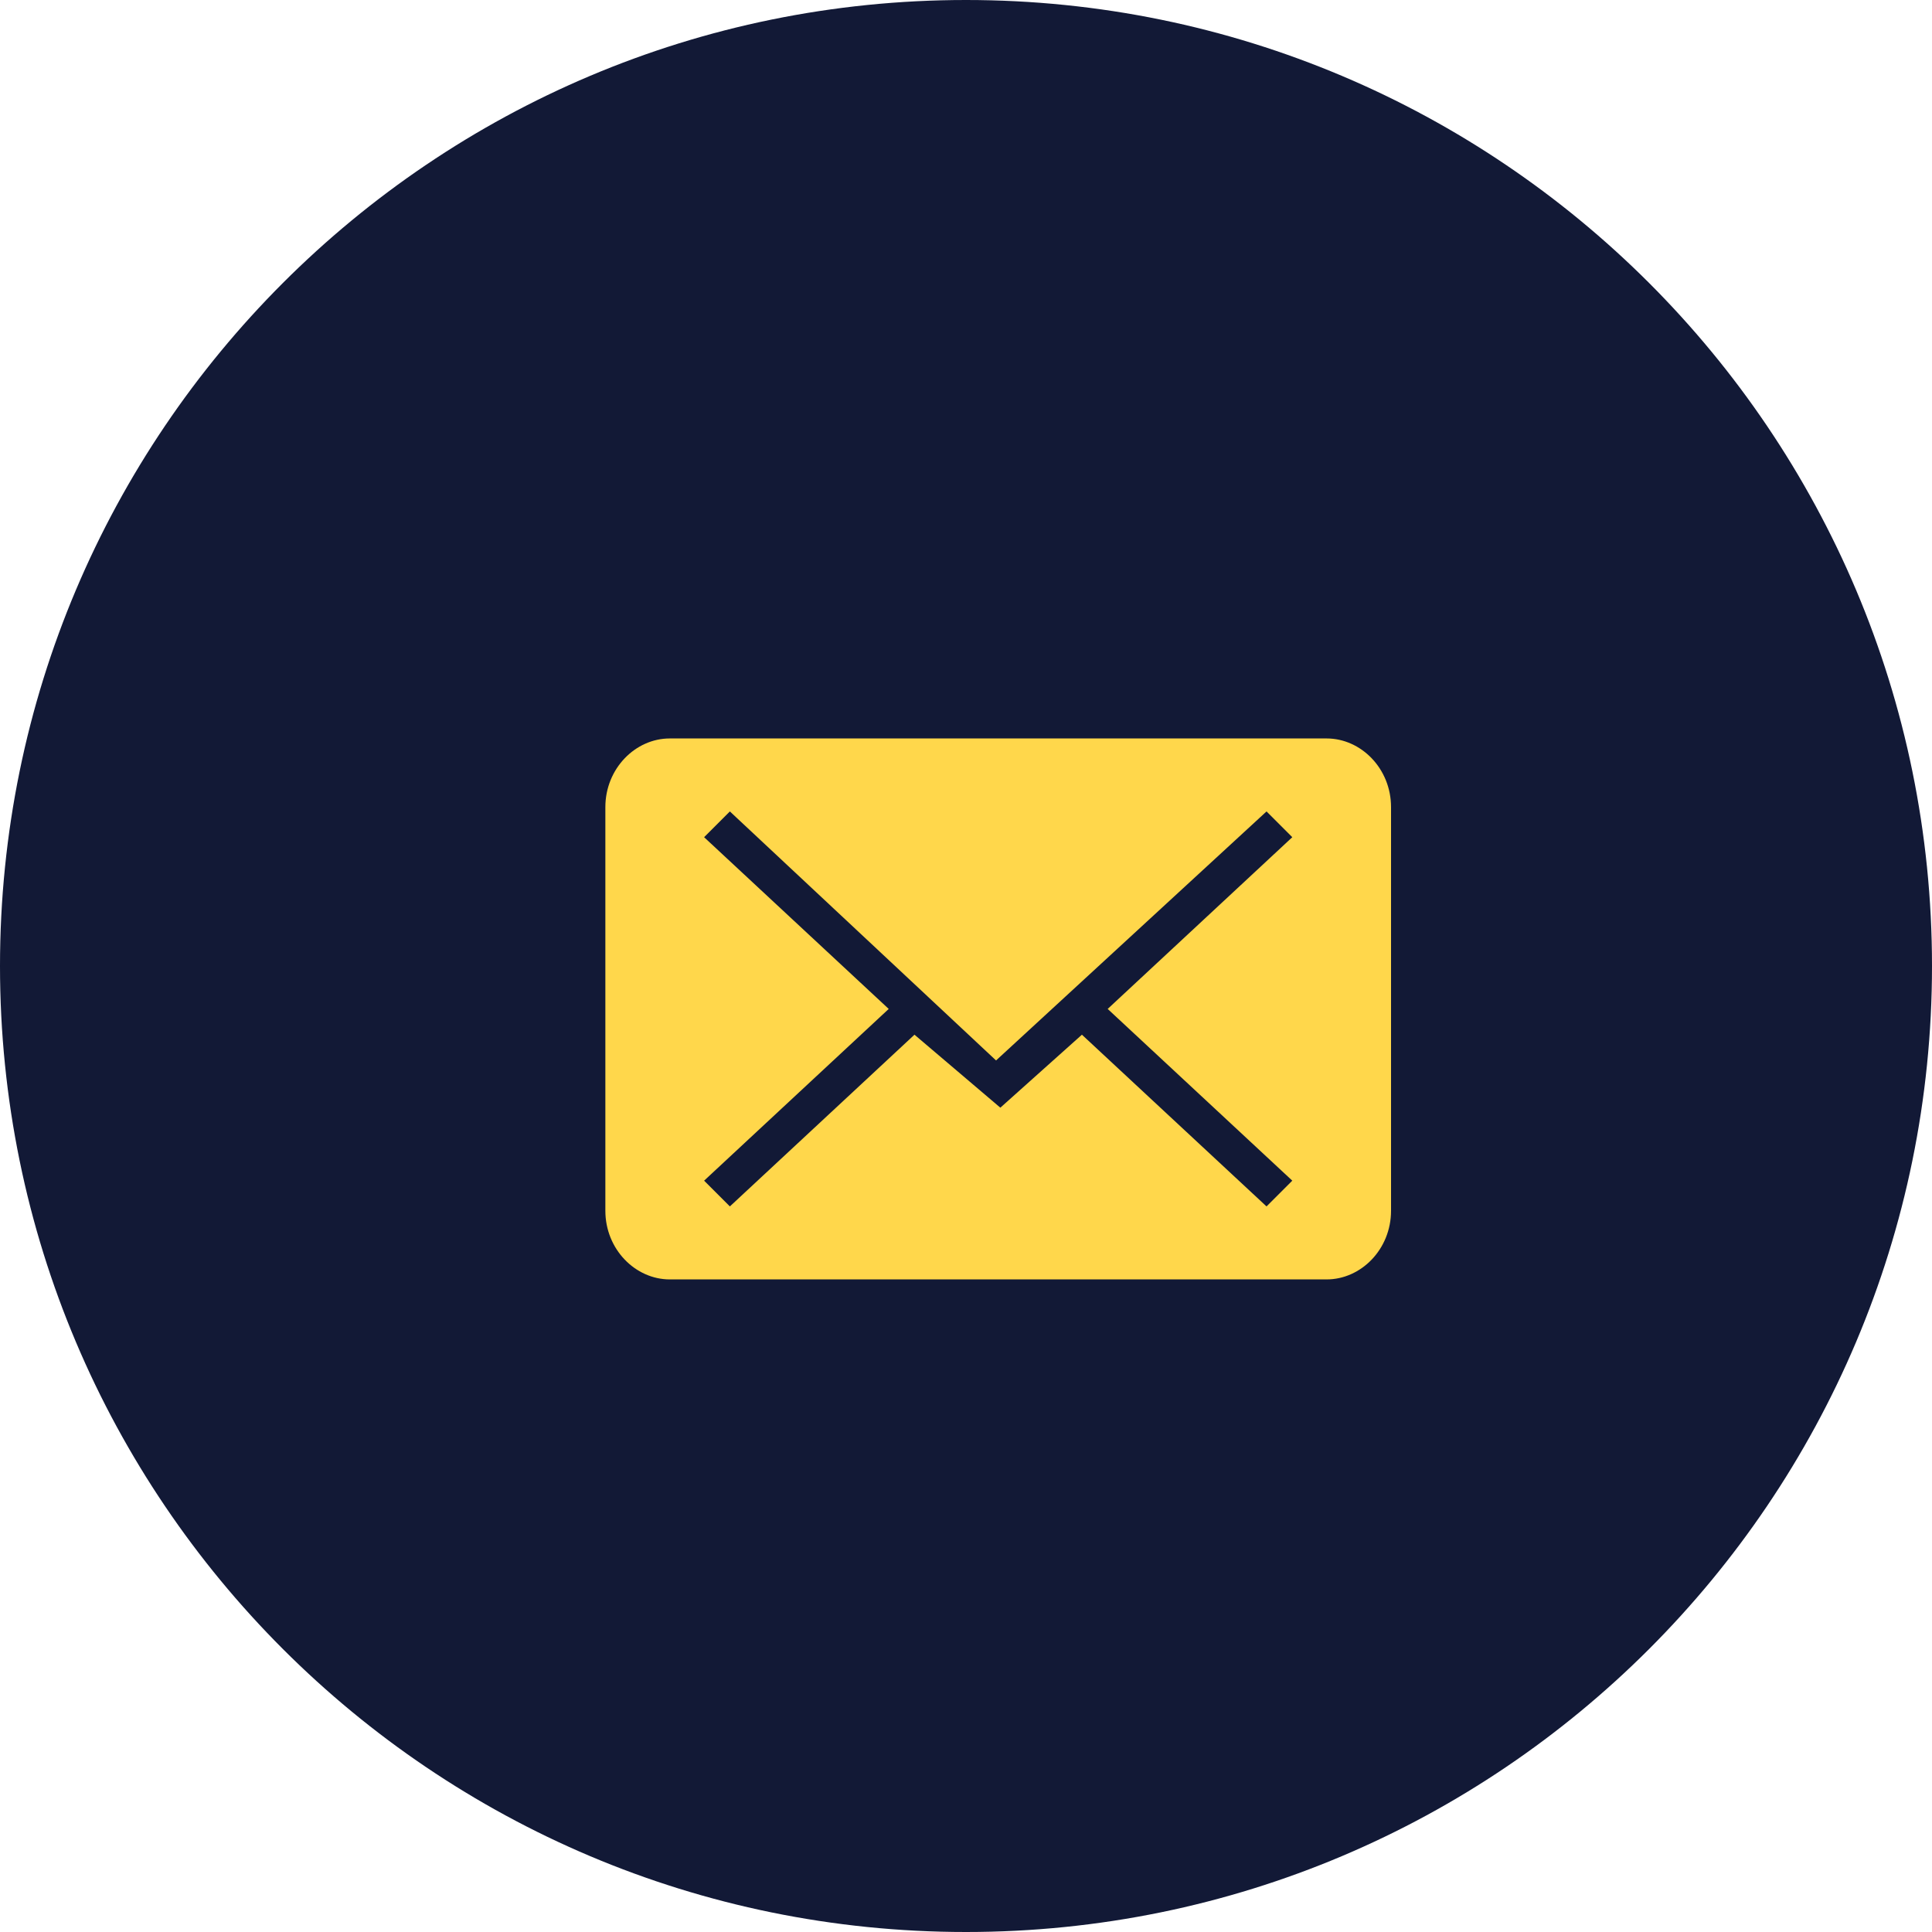
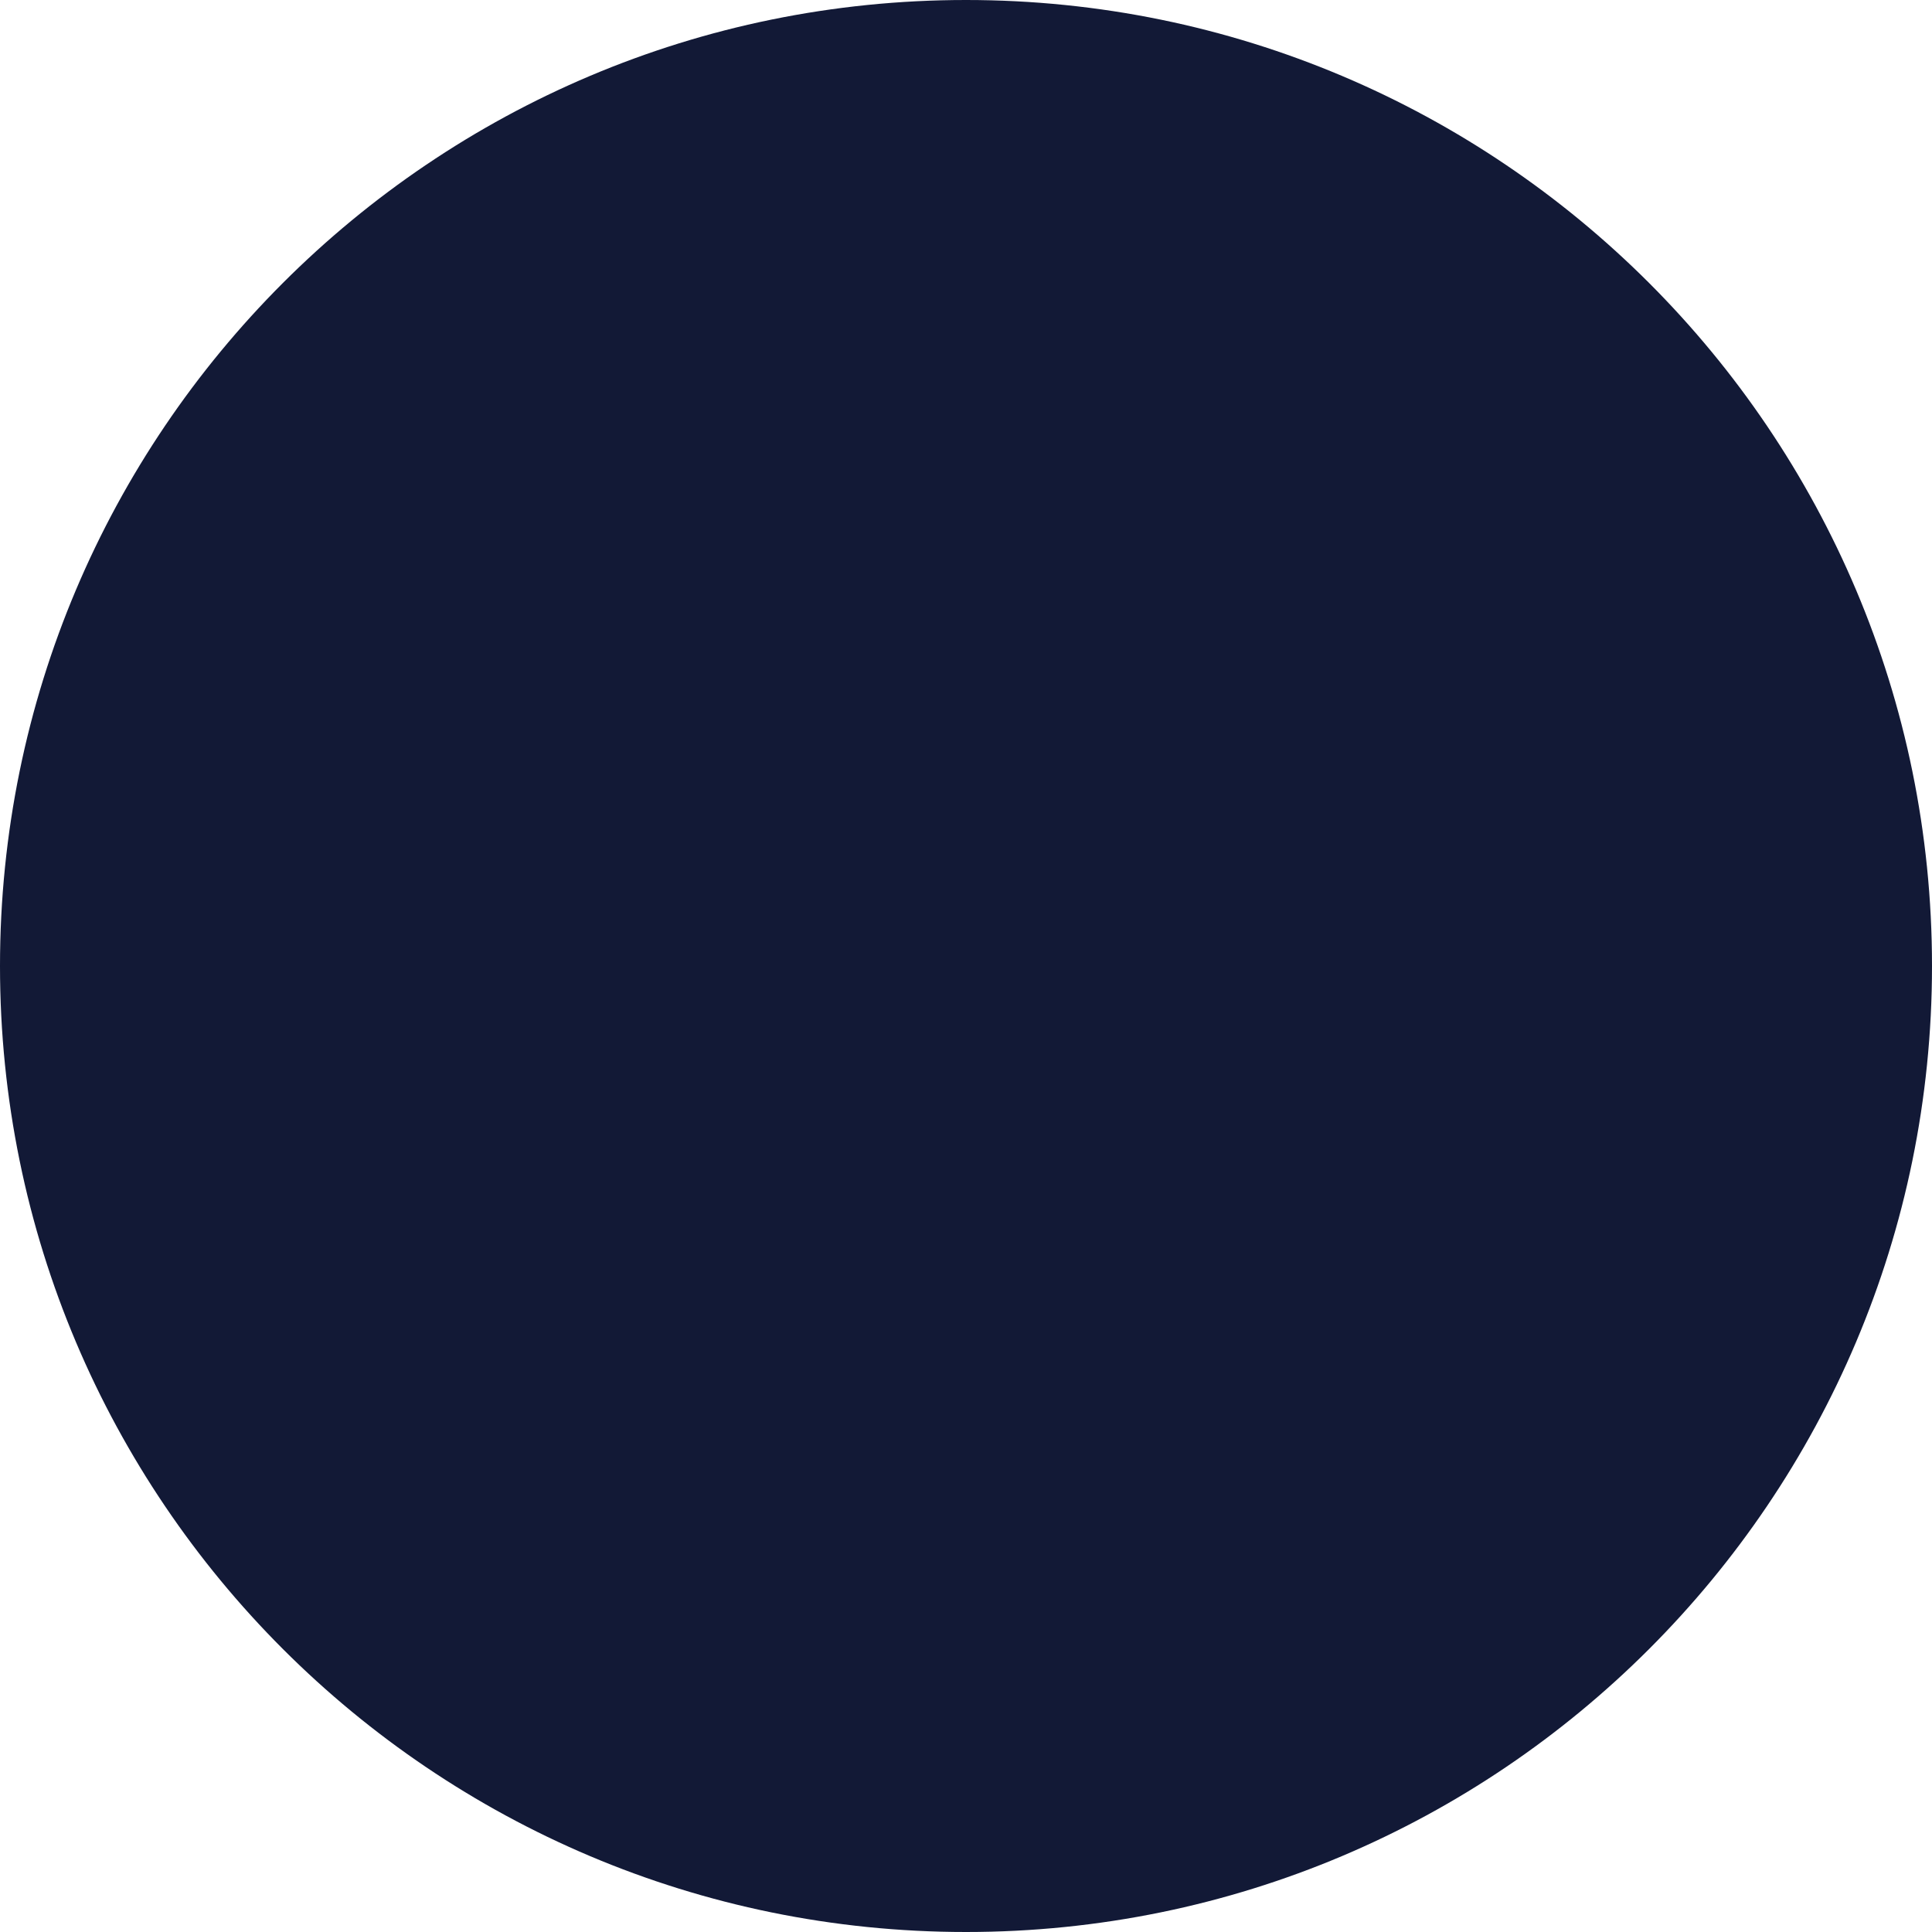
<svg xmlns="http://www.w3.org/2000/svg" viewBox="0 0 45 45" fill="none">
  <circle cx="22.5" cy="22.5" r="22.5" fill="#121936" />
-   <path fill-rule="evenodd" clip-rule="evenodd" d="M30.1 27.5l-4.3-4 4.3-4-.6-.6-6.3 5.8-6.2-5.8-.6.6 4.3 4-4.3 4 .6.6 4.3-4 2 1.7 1.9-1.7 4.3 4 .6-.6zM15.6 17.2c-.8 0-1.5.7-1.5 1.6v9.4c0 .9.7 1.6 1.5 1.6h15.3c.8 0 1.5-.7 1.5-1.6v-9.4c0-.9-.7-1.6-1.5-1.6H15.6z" fill="#FFD74B" />
+   <path fill-rule="evenodd" clip-rule="evenodd" d="M30.1 27.5l-4.3-4 4.3-4-.6-.6-6.3 5.8-6.2-5.8-.6.6 4.3 4-4.3 4 .6.6 4.3-4 2 1.7 1.9-1.7 4.3 4 .6-.6zM15.6 17.2c-.8 0-1.5.7-1.5 1.6v9.4c0 .9.7 1.6 1.5 1.6h15.3c.8 0 1.5-.7 1.5-1.6v-9.4c0-.9-.7-1.6-1.5-1.6H15.6z" />
</svg>
